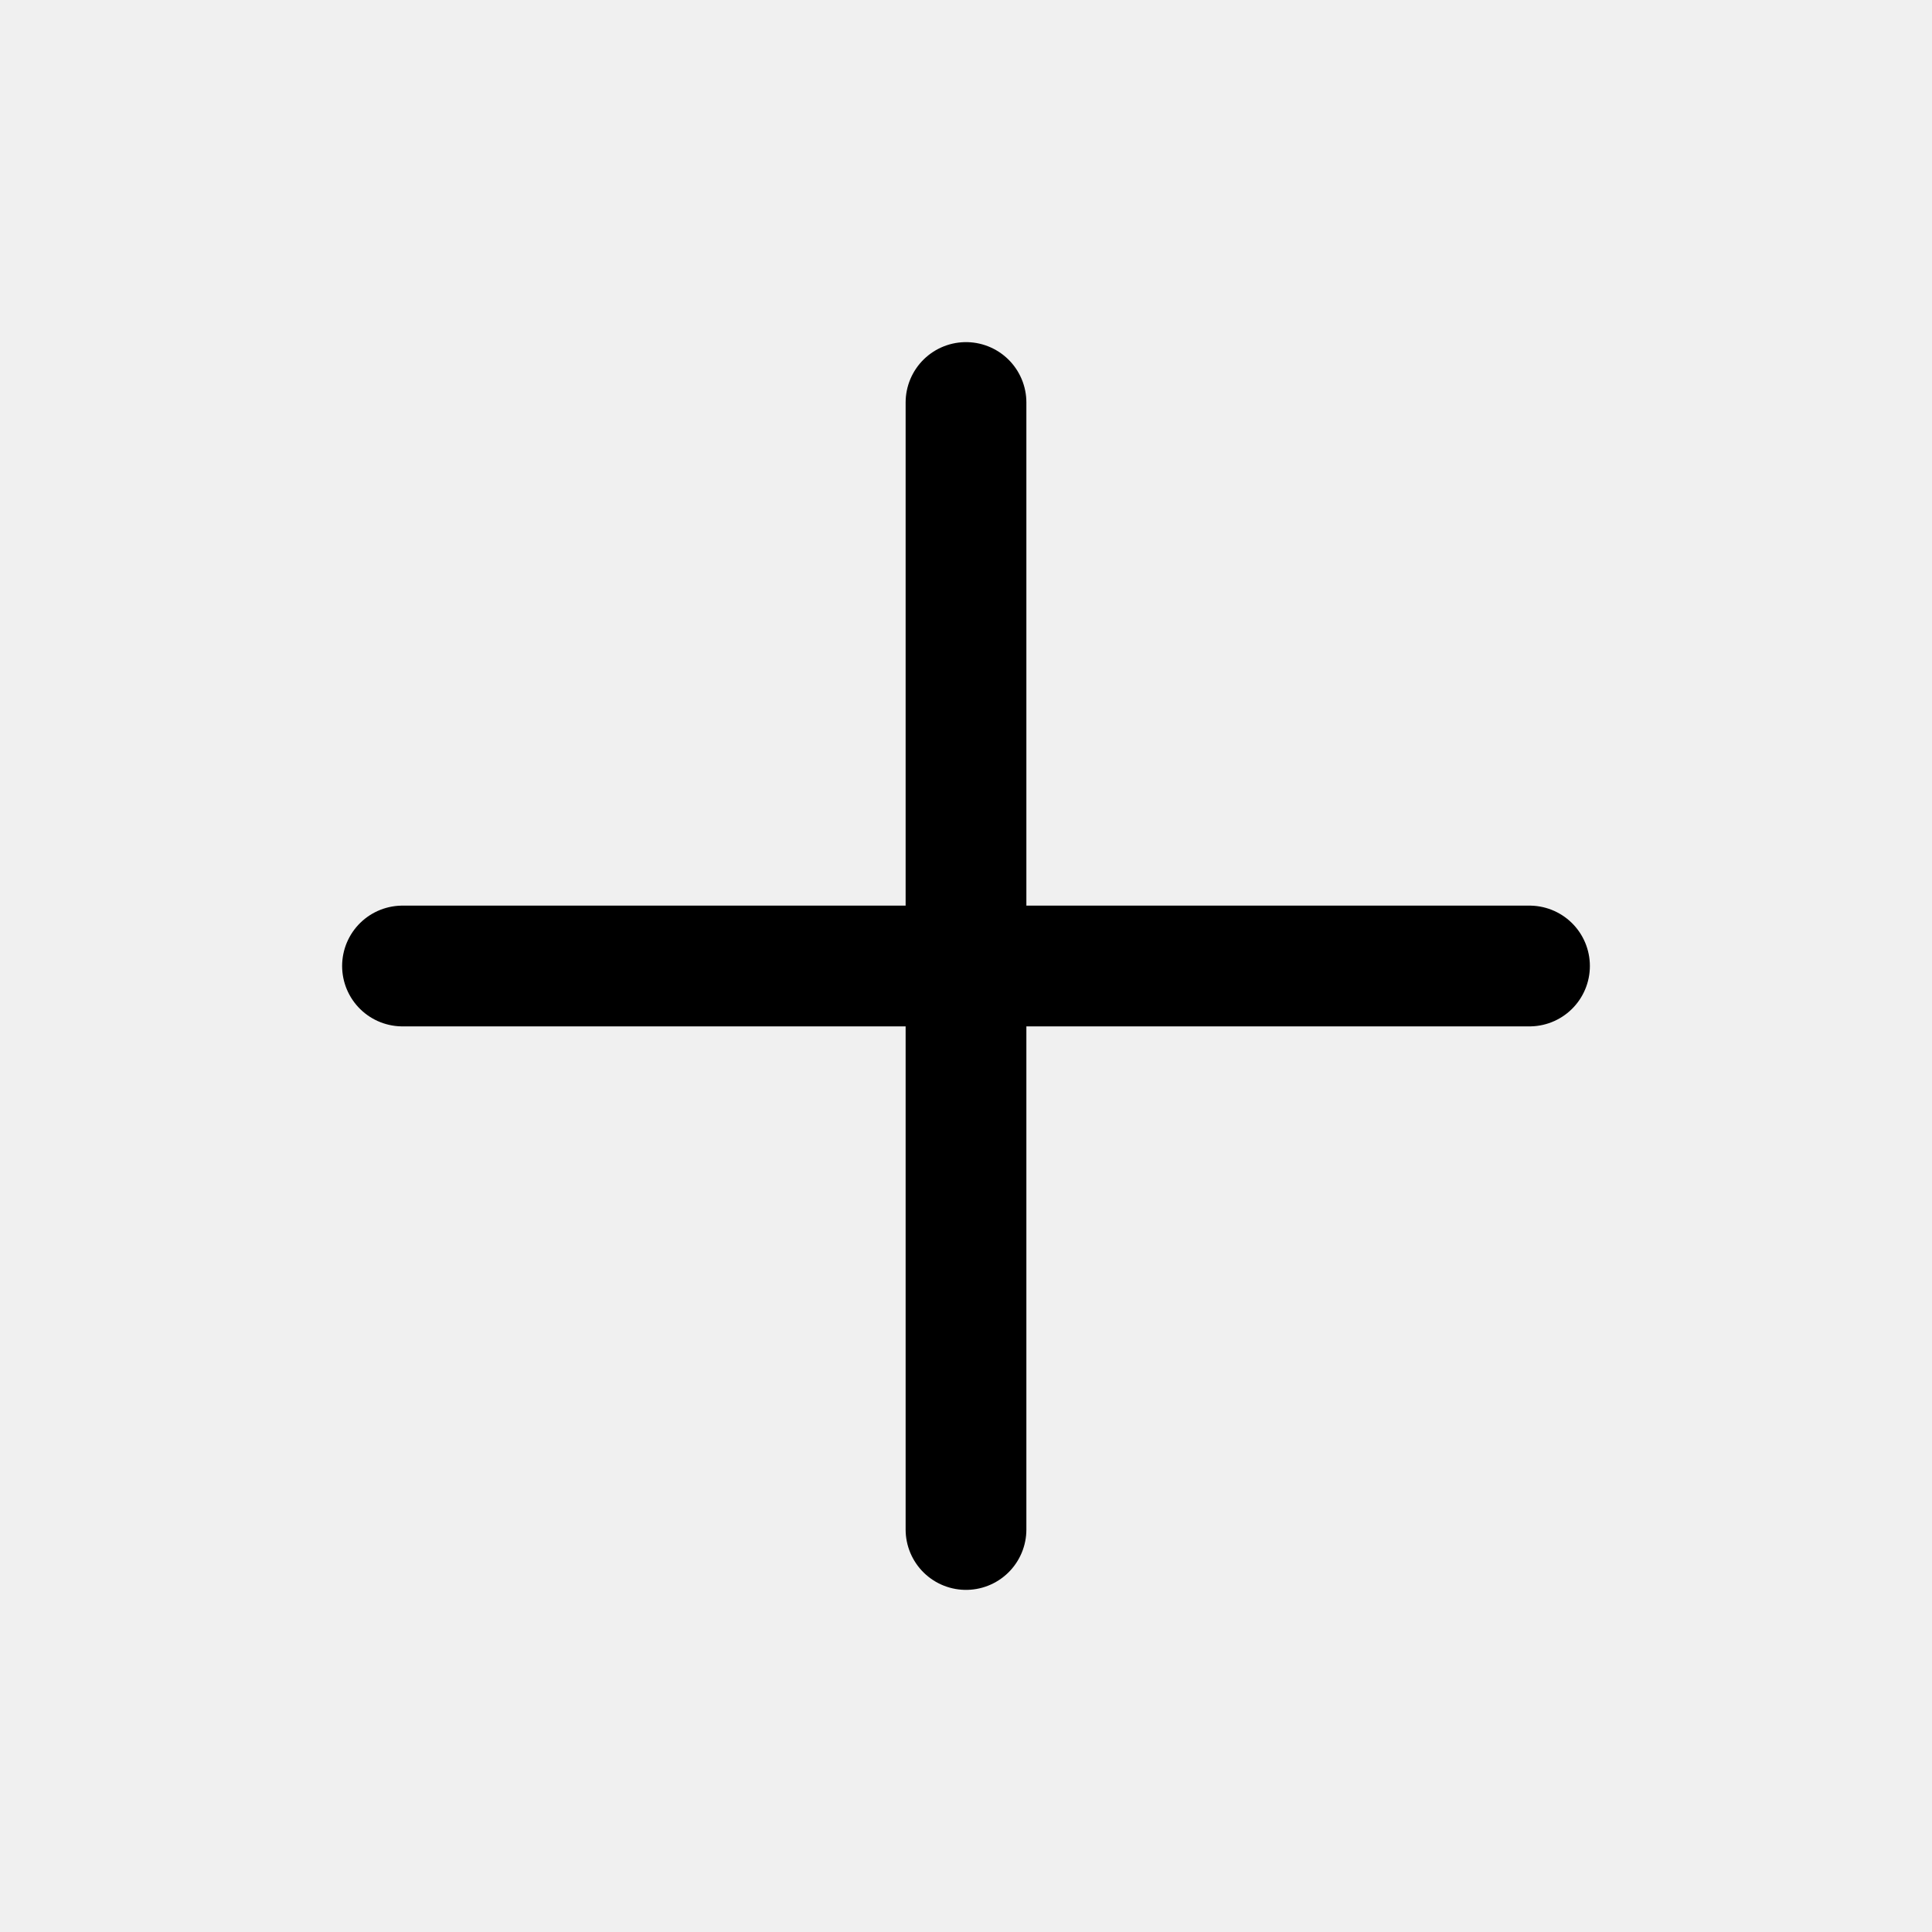
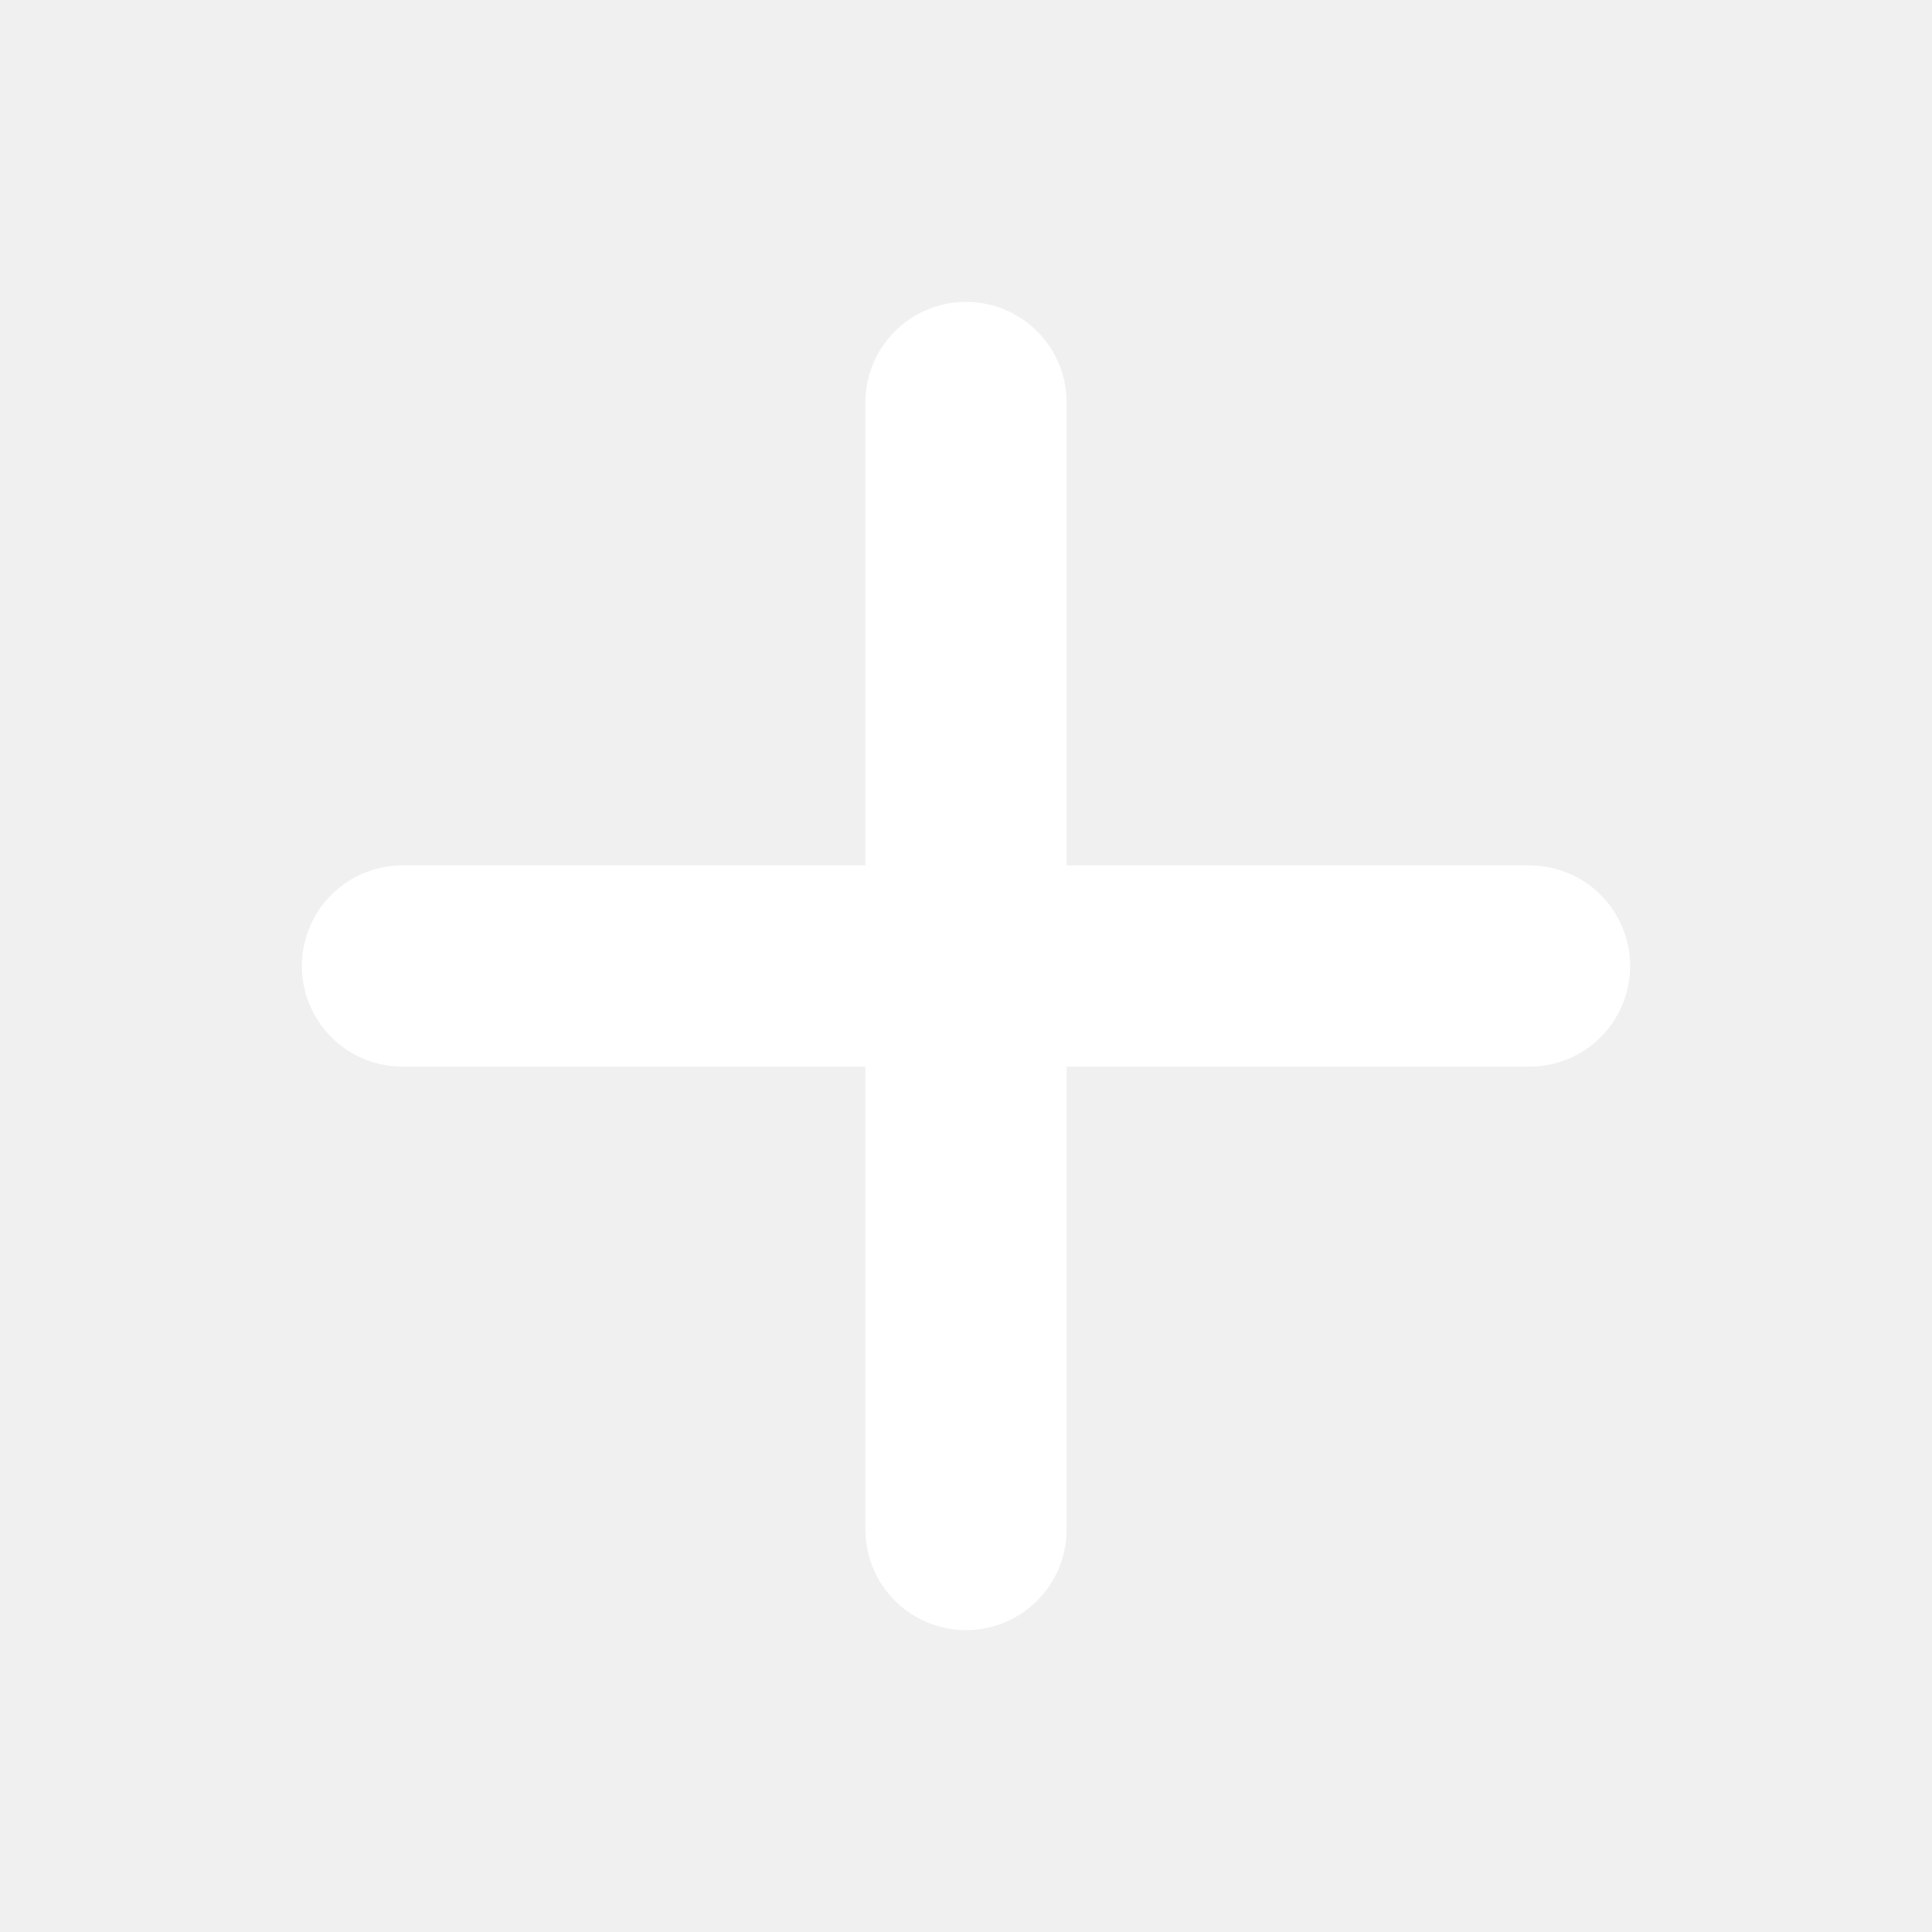
- <svg xmlns="http://www.w3.org/2000/svg" width="24" height="24" viewBox="0 0 24 24" fill="none" stroke="currentColor" stroke-width="1.5" stroke-linecap="round" stroke-linejoin="round" class="feather feather-plus">
+ <svg xmlns="http://www.w3.org/2000/svg" width="18" height="18" viewBox="0 0 24 24" fill="none" stroke="#FFFFFF" stroke-width="2.5" stroke-linecap="round" stroke-linejoin="round" class="feather feather-plus">
  <line x1="12" y1="5" x2="12" y2="19" />
  <line x1="5" y1="12" x2="19" y2="12" />
</svg>
